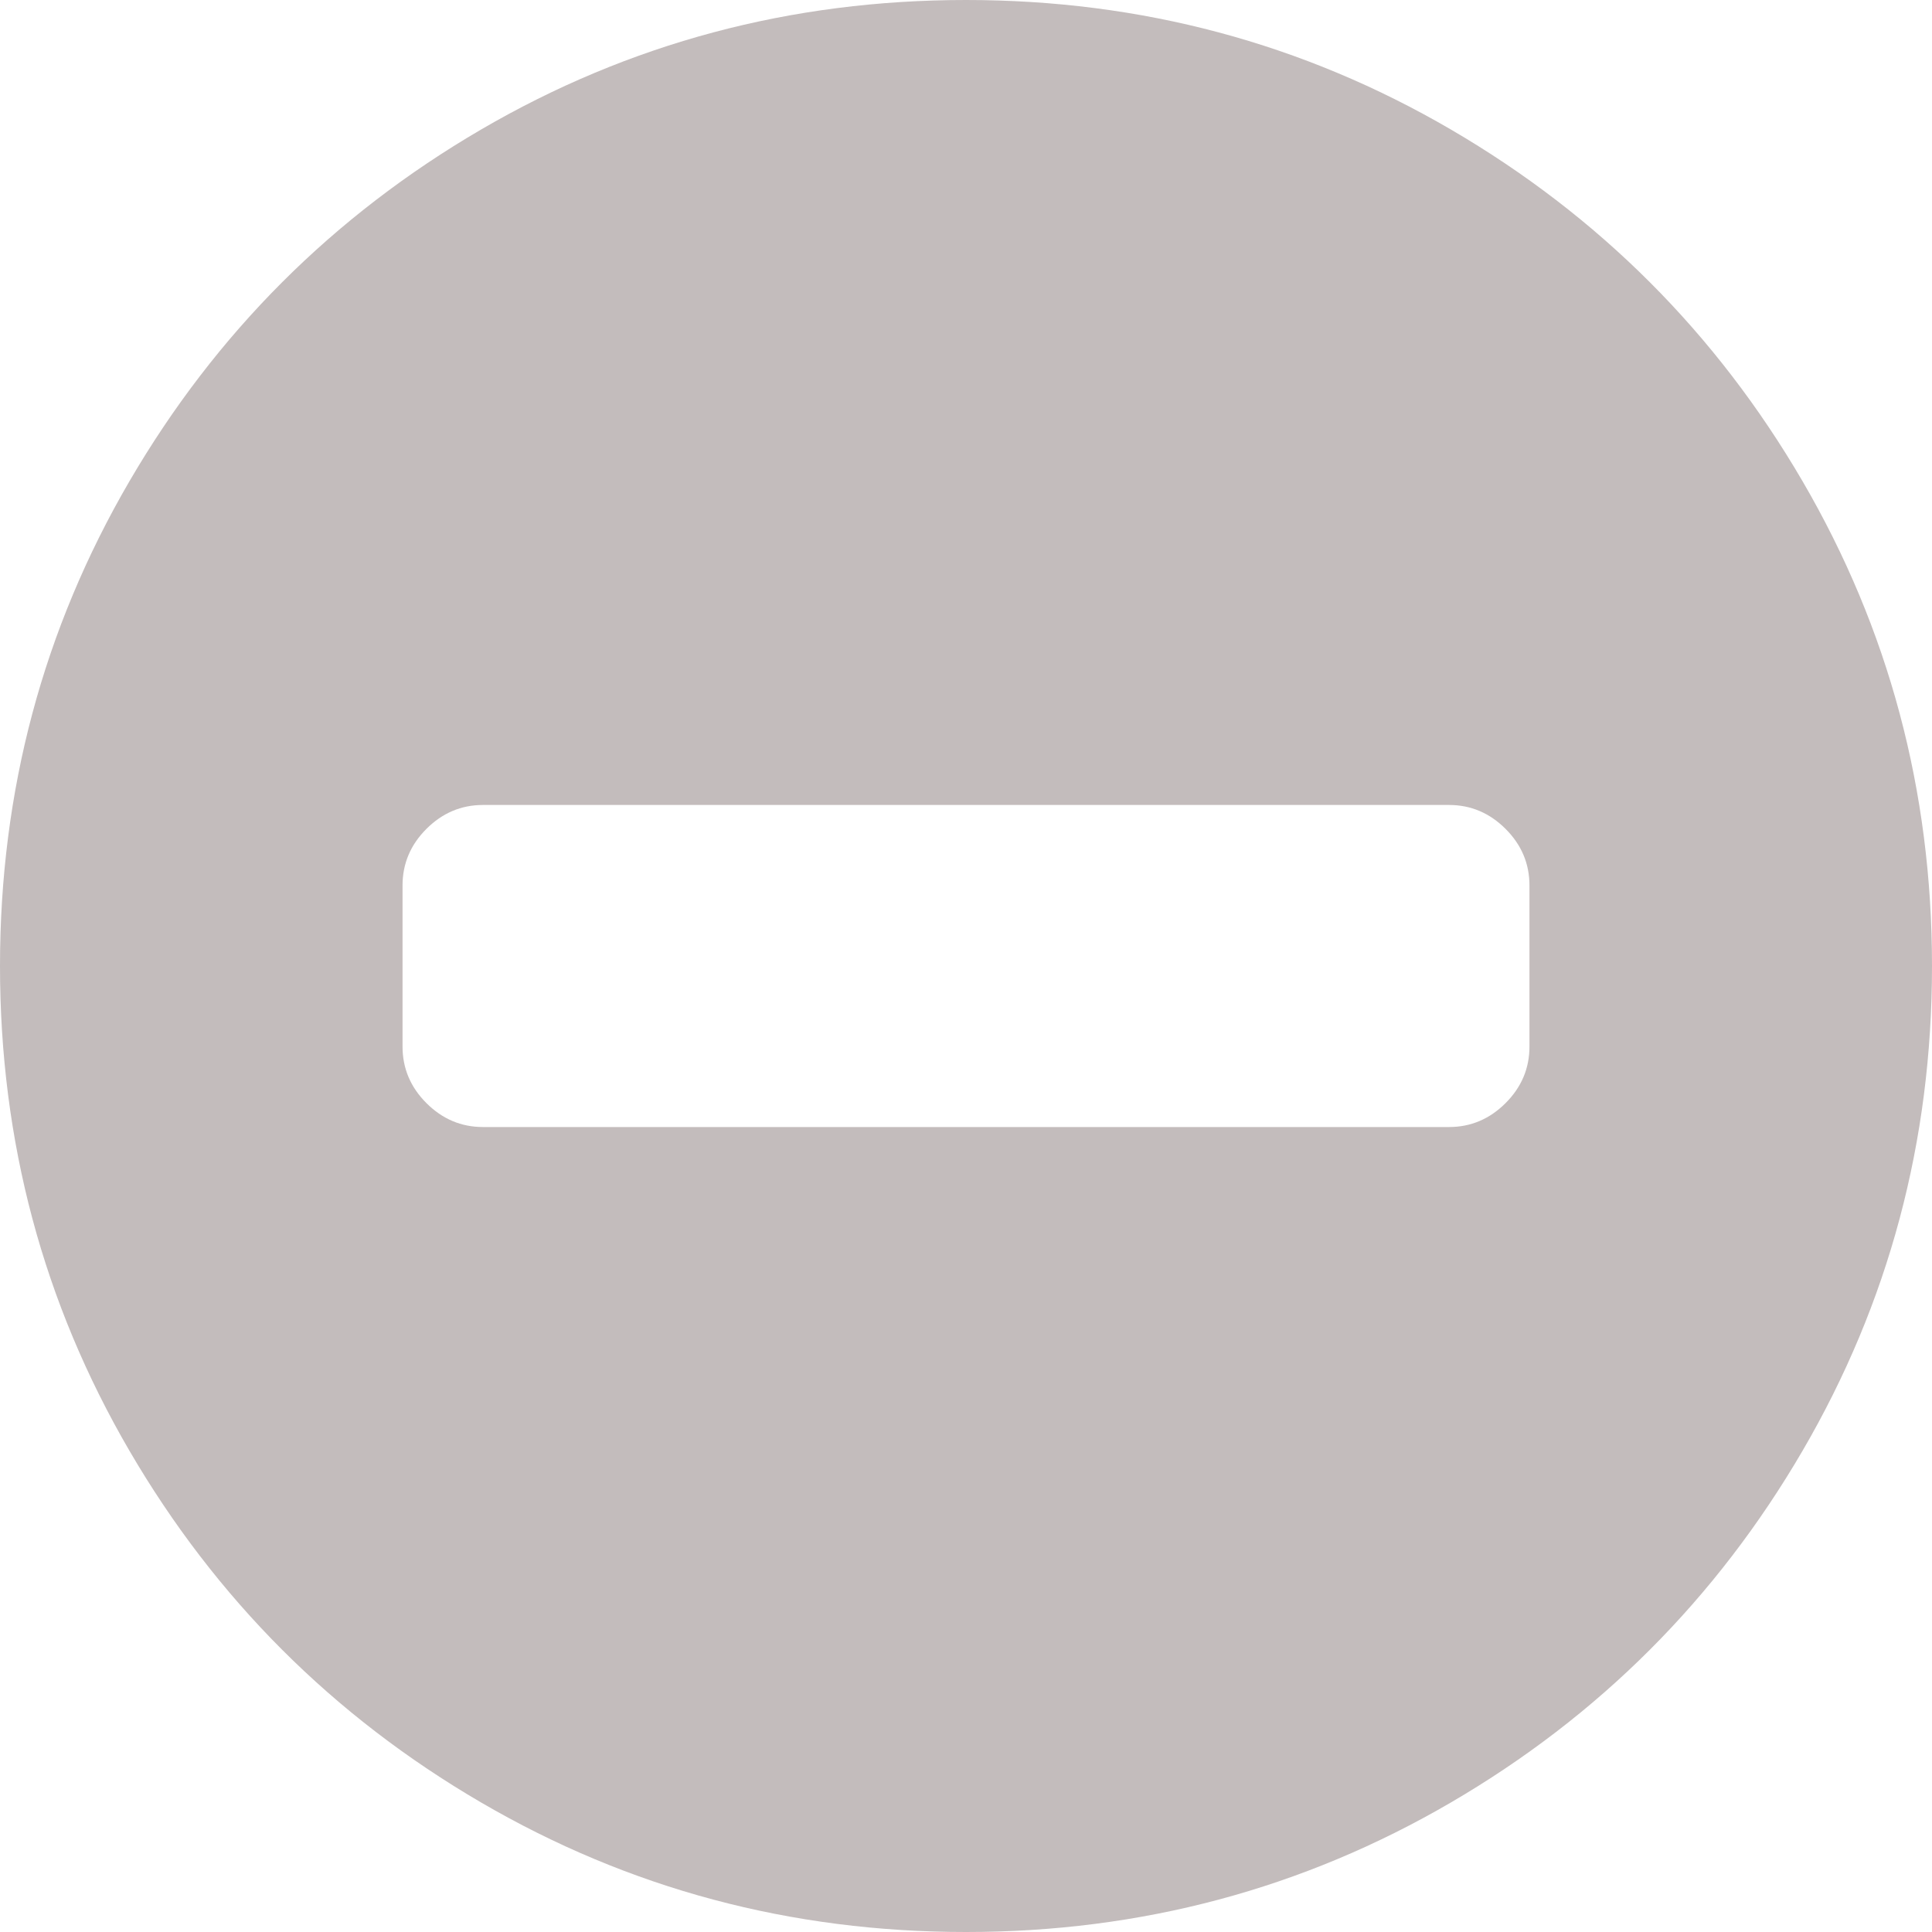
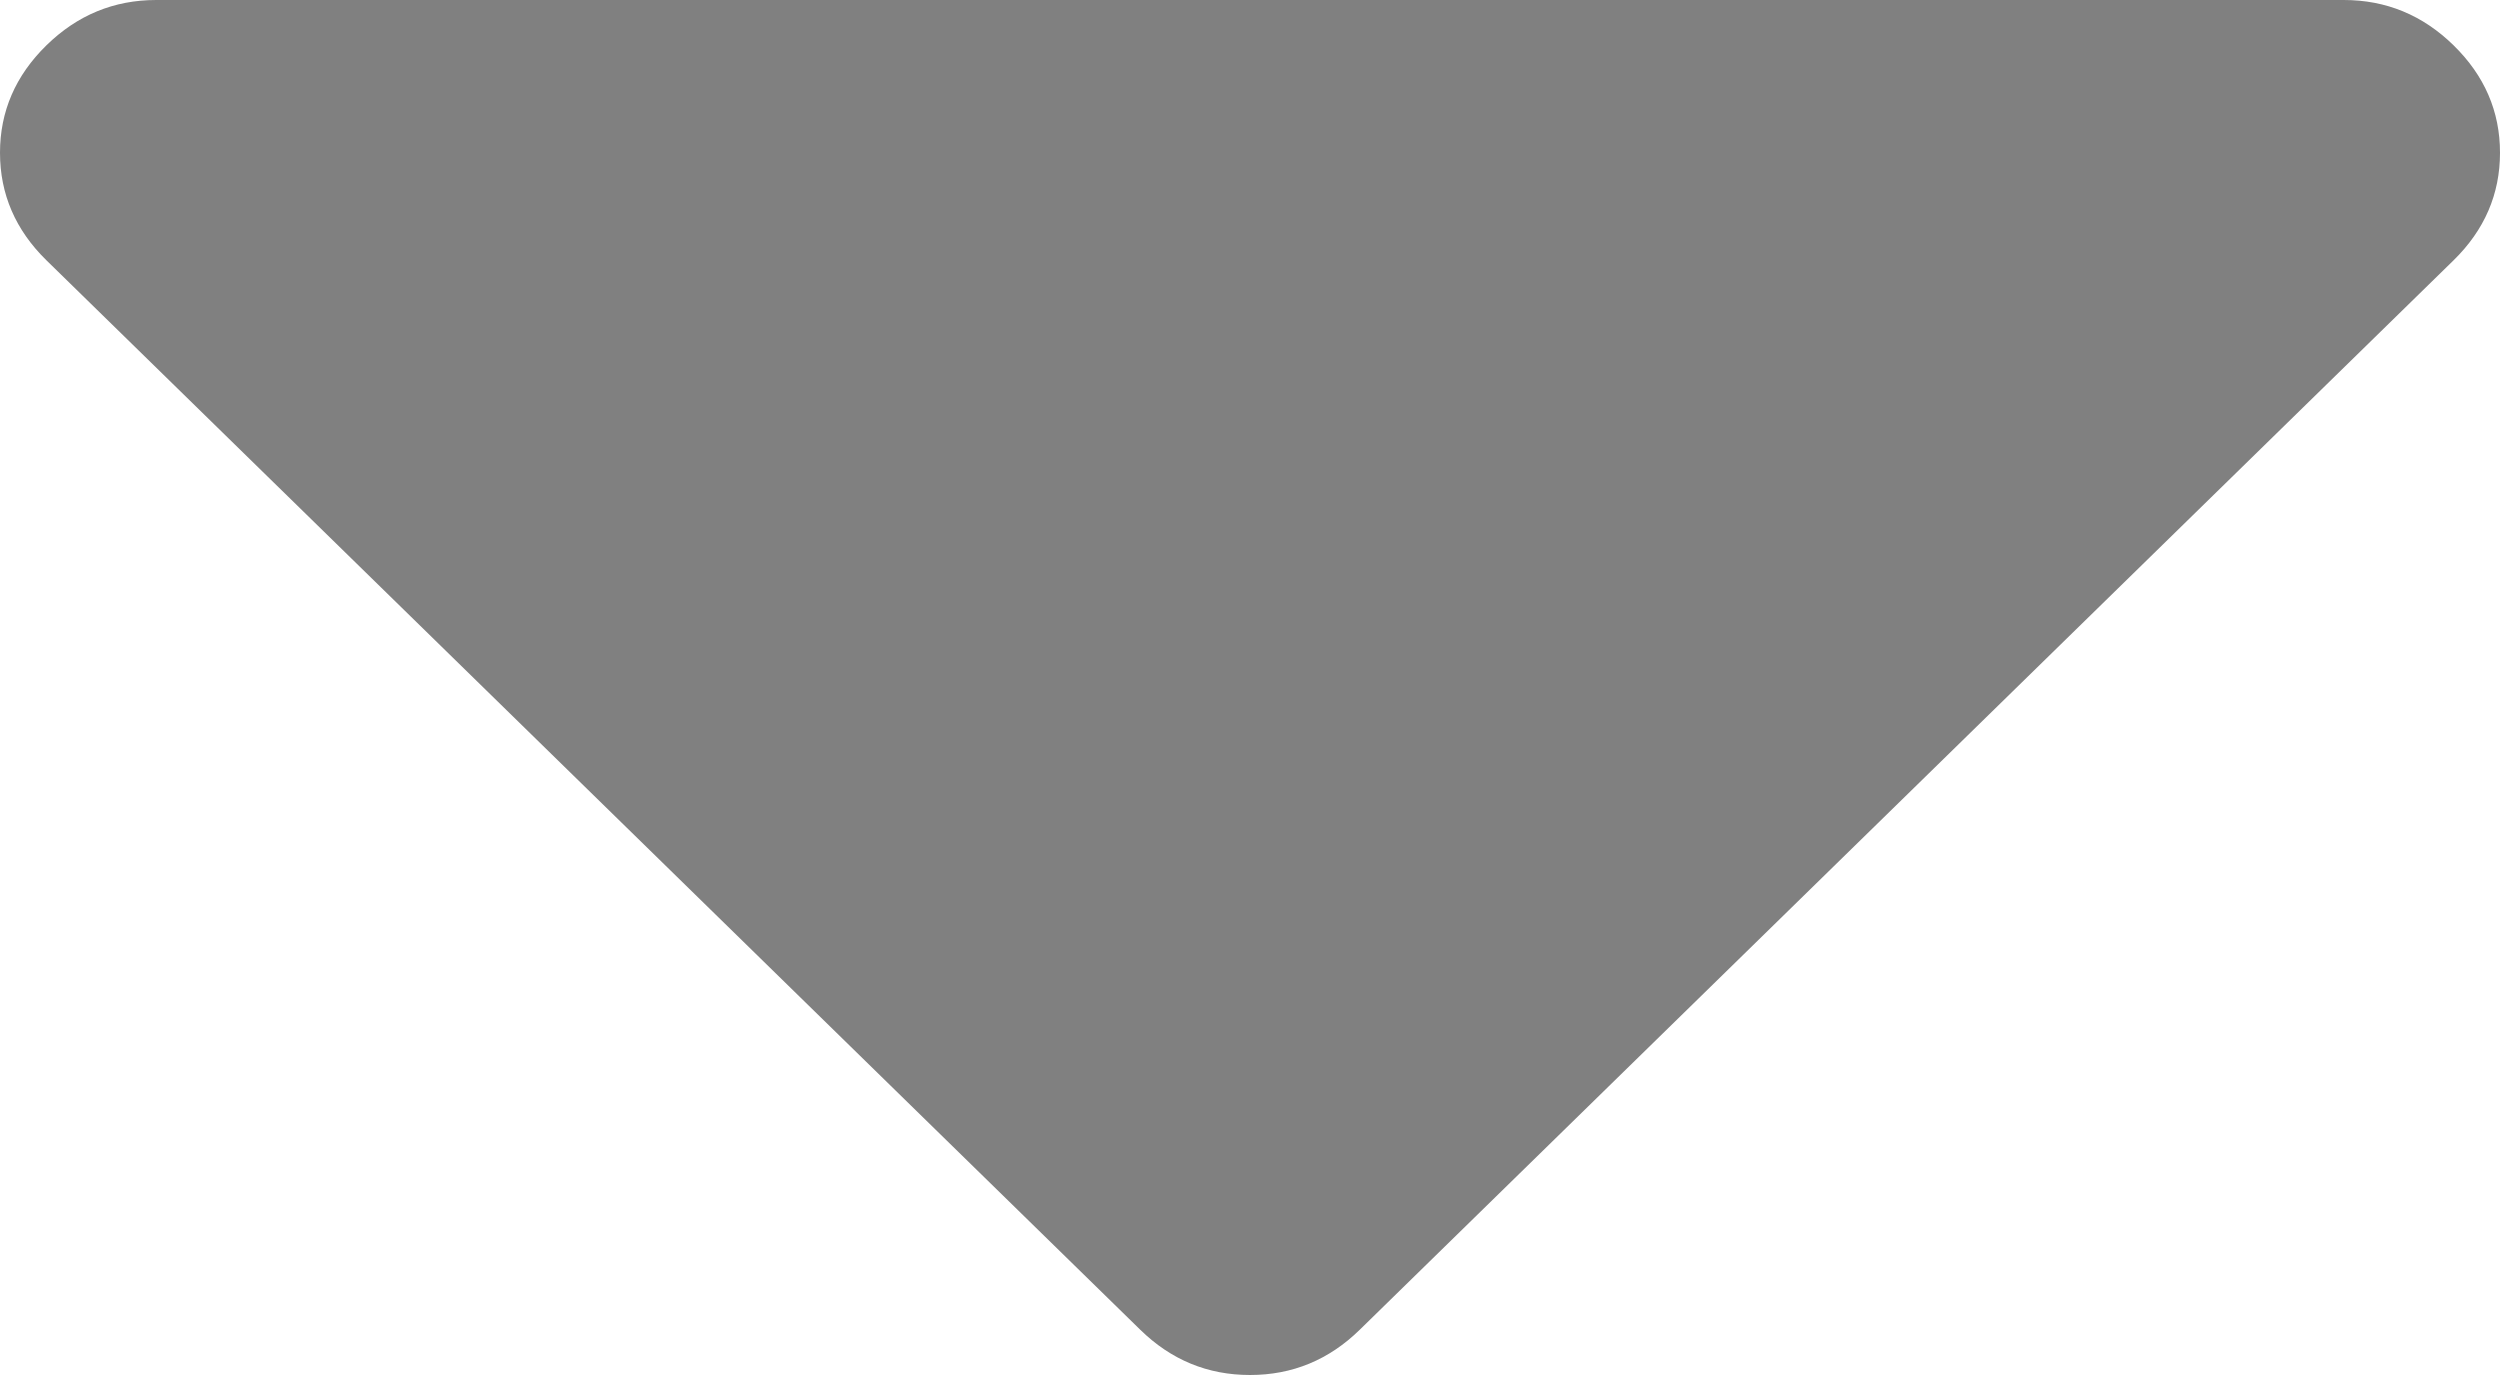
- <svg xmlns="http://www.w3.org/2000/svg" version="1.1" width="20px" height="20px">
-   <g transform="matrix(1 0 0 1 -111 -136 )">
-     <path d="M 15.586 11.419  C 15.751 11.254  15.833 11.059  15.833 10.833  L 15.833 9.167  C 15.833 8.941  15.751 8.746  15.586 8.581  C 15.421 8.416  15.226 8.333  15 8.333  L 5 8.333  C 4.774 8.333  4.579 8.416  4.414 8.581  C 4.249 8.746  4.167 8.941  4.167 9.167  L 4.167 10.833  C 4.167 11.059  4.249 11.254  4.414 11.419  C 4.579 11.584  4.774 11.667  5 11.667  L 15 11.667  C 15.226 11.667  15.421 11.584  15.586 11.419  Z M 18.659 4.98  C 19.553 6.513  20 8.186  20 10  C 20 11.814  19.553 13.487  18.659 15.02  C 17.765 16.552  16.552 17.765  15.02 18.659  C 13.487 19.553  11.814 20  10 20  C 8.186 20  6.513 19.553  4.98 18.659  C 3.448 17.765  2.235 16.552  1.341 15.02  C 0.447 13.487  0 11.814  0 10  C 0 8.186  0.447 6.513  1.341 4.98  C 2.235 3.448  3.448 2.235  4.98 1.341  C 6.513 0.447  8.186 0  10 0  C 11.814 0  13.487 0.447  15.02 1.341  C 16.552 2.235  17.765 3.448  18.659 4.98  Z " fill-rule="nonzero" fill="#c3bcbc" stroke="none" transform="matrix(1 0 0 1 111 136 )" />
+ <svg xmlns="http://www.w3.org/2000/svg" version="1.1" width="20px" height="11px">
+   <g transform="matrix(1 0 0 1 -741 -146 )">
+     <path d="M 19.629 0.363  C 19.876 0.605  20 0.891  20 1.222  C 20 1.553  19.876 1.84  19.629 2.082  L 10.879 10.637  C 10.632 10.879  10.339 11  10 11  C 9.661 11  9.368 10.879  9.121 10.637  L 0.371 2.082  C 0.124 1.84  0 1.553  0 1.222  C 0 0.891  0.124 0.605  0.371 0.363  C 0.618 0.121  0.911 0  1.25 0  L 18.75 0  C 19.089 0  19.382 0.121  19.629 0.363  Z " fill-rule="nonzero" fill="#808080" stroke="none" transform="matrix(1 0 0 1 741 146 )" />
  </g>
</svg>
